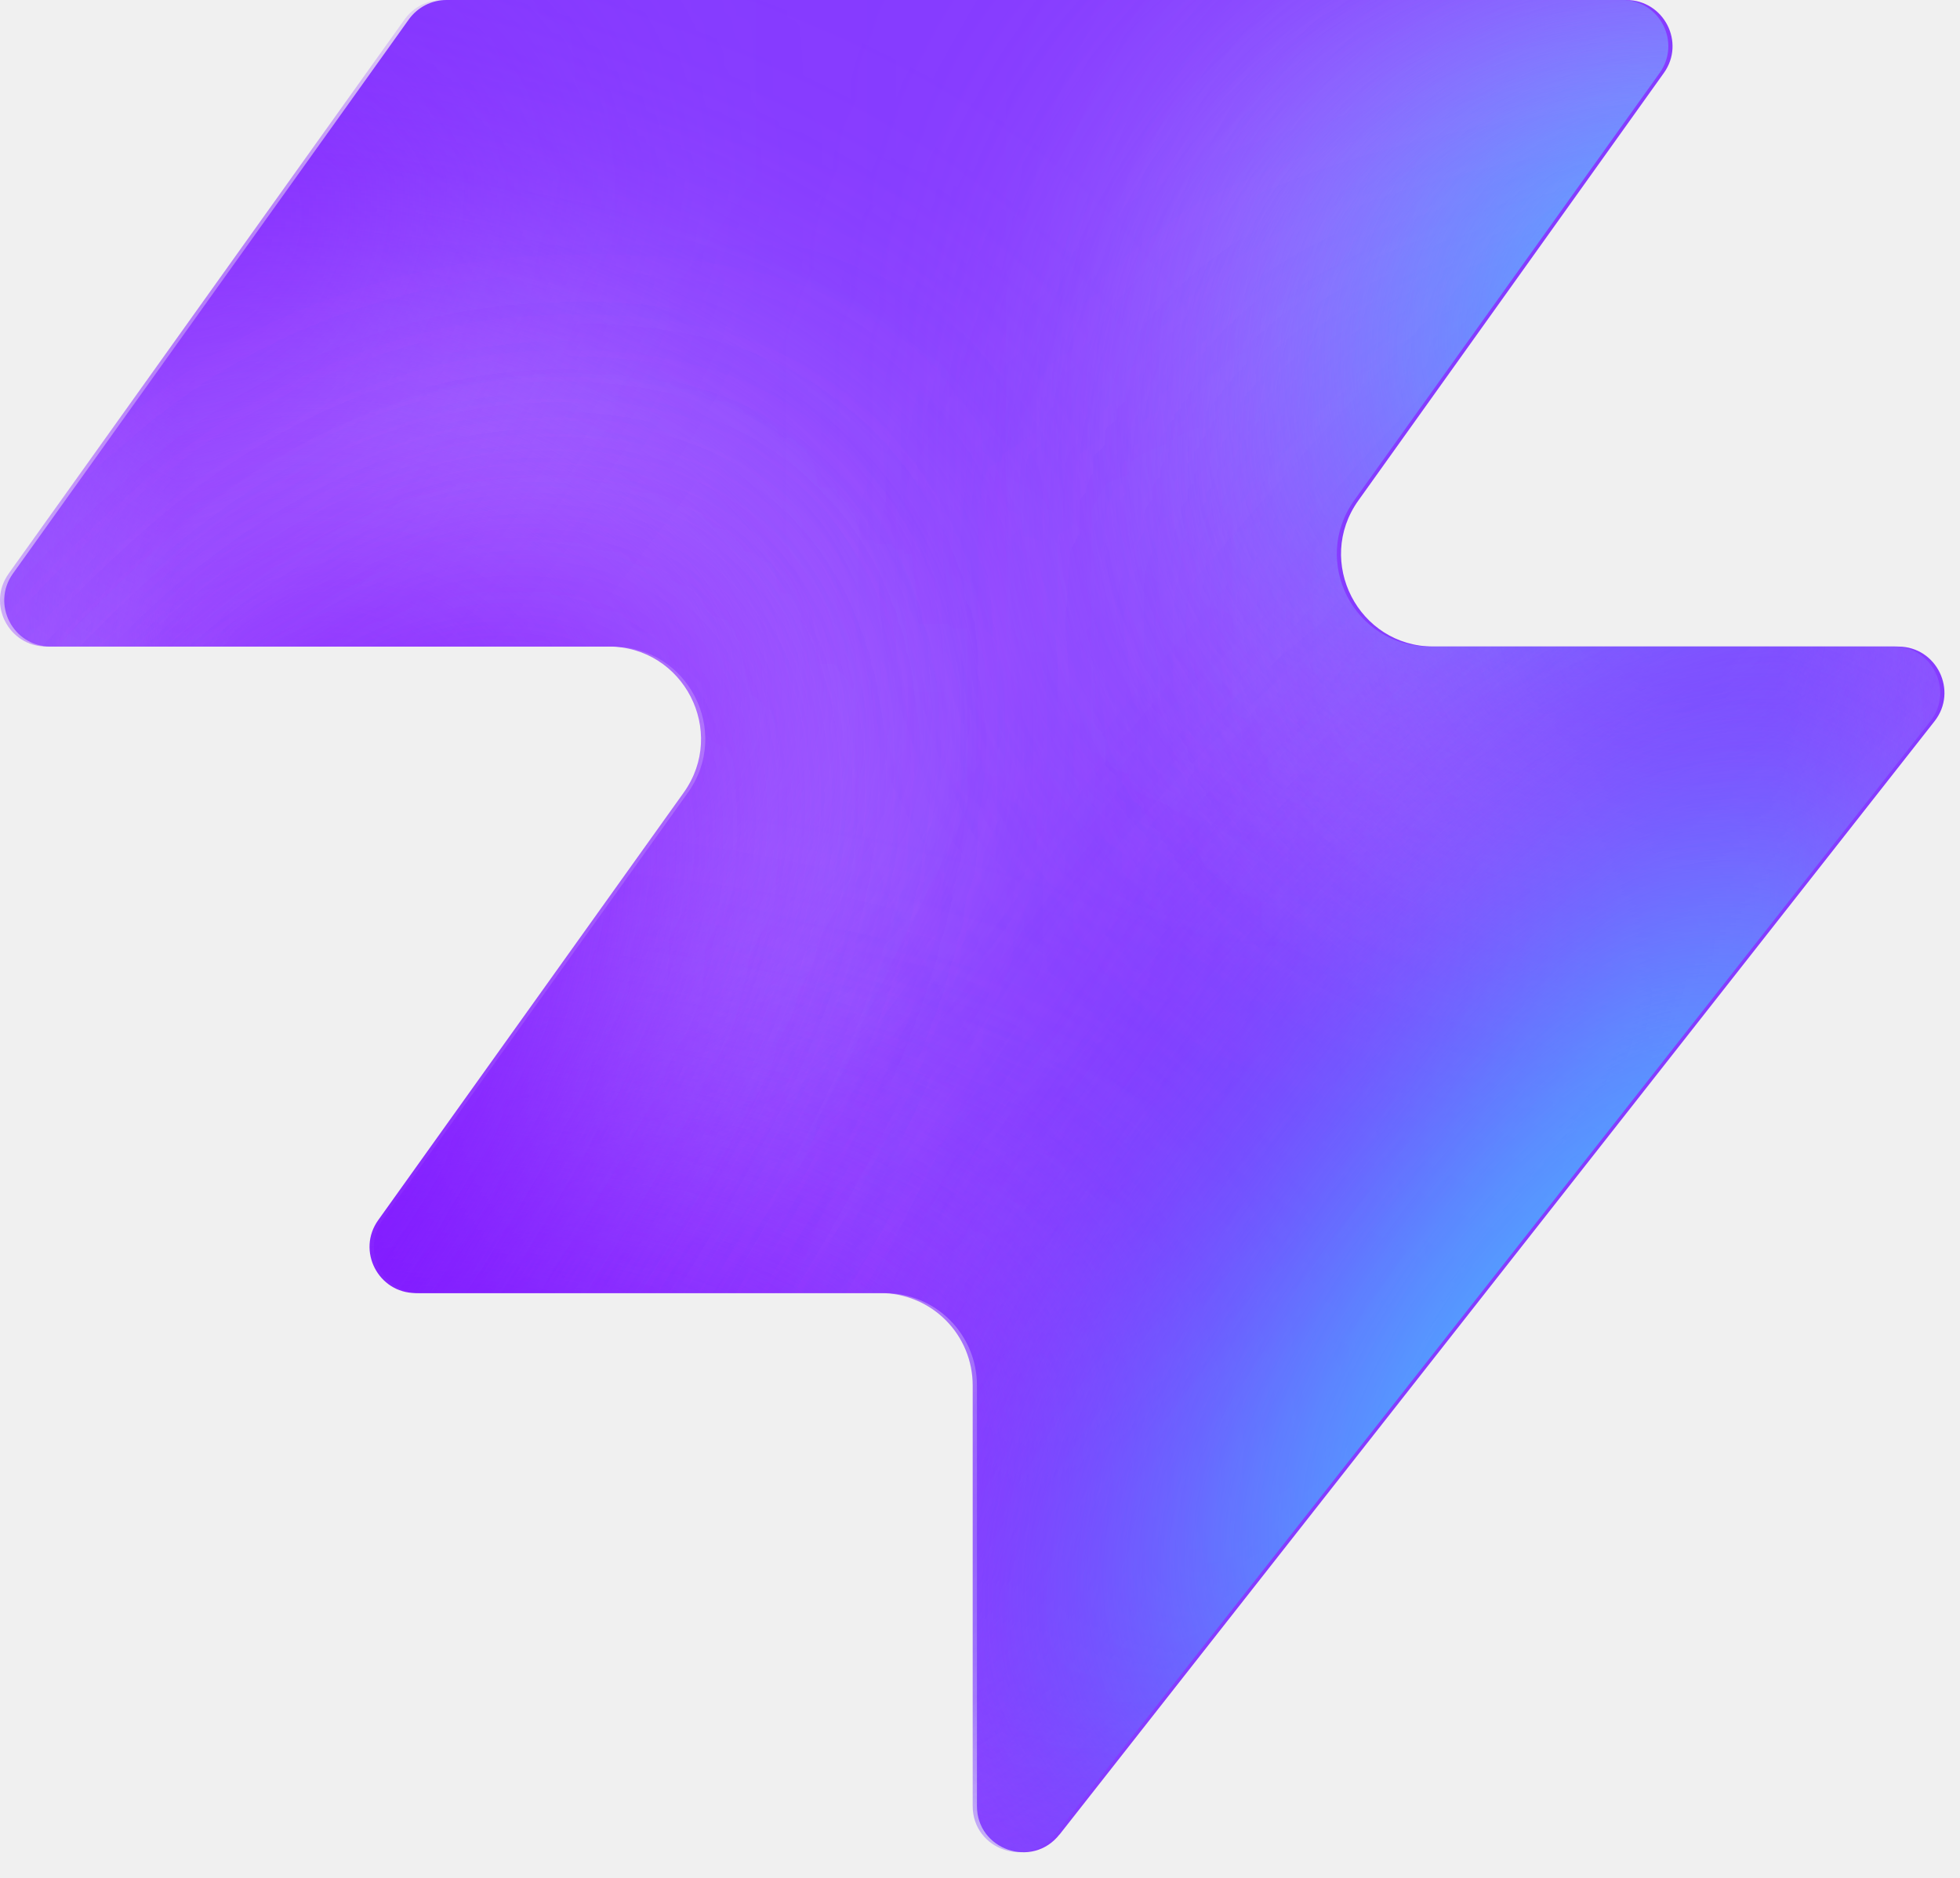
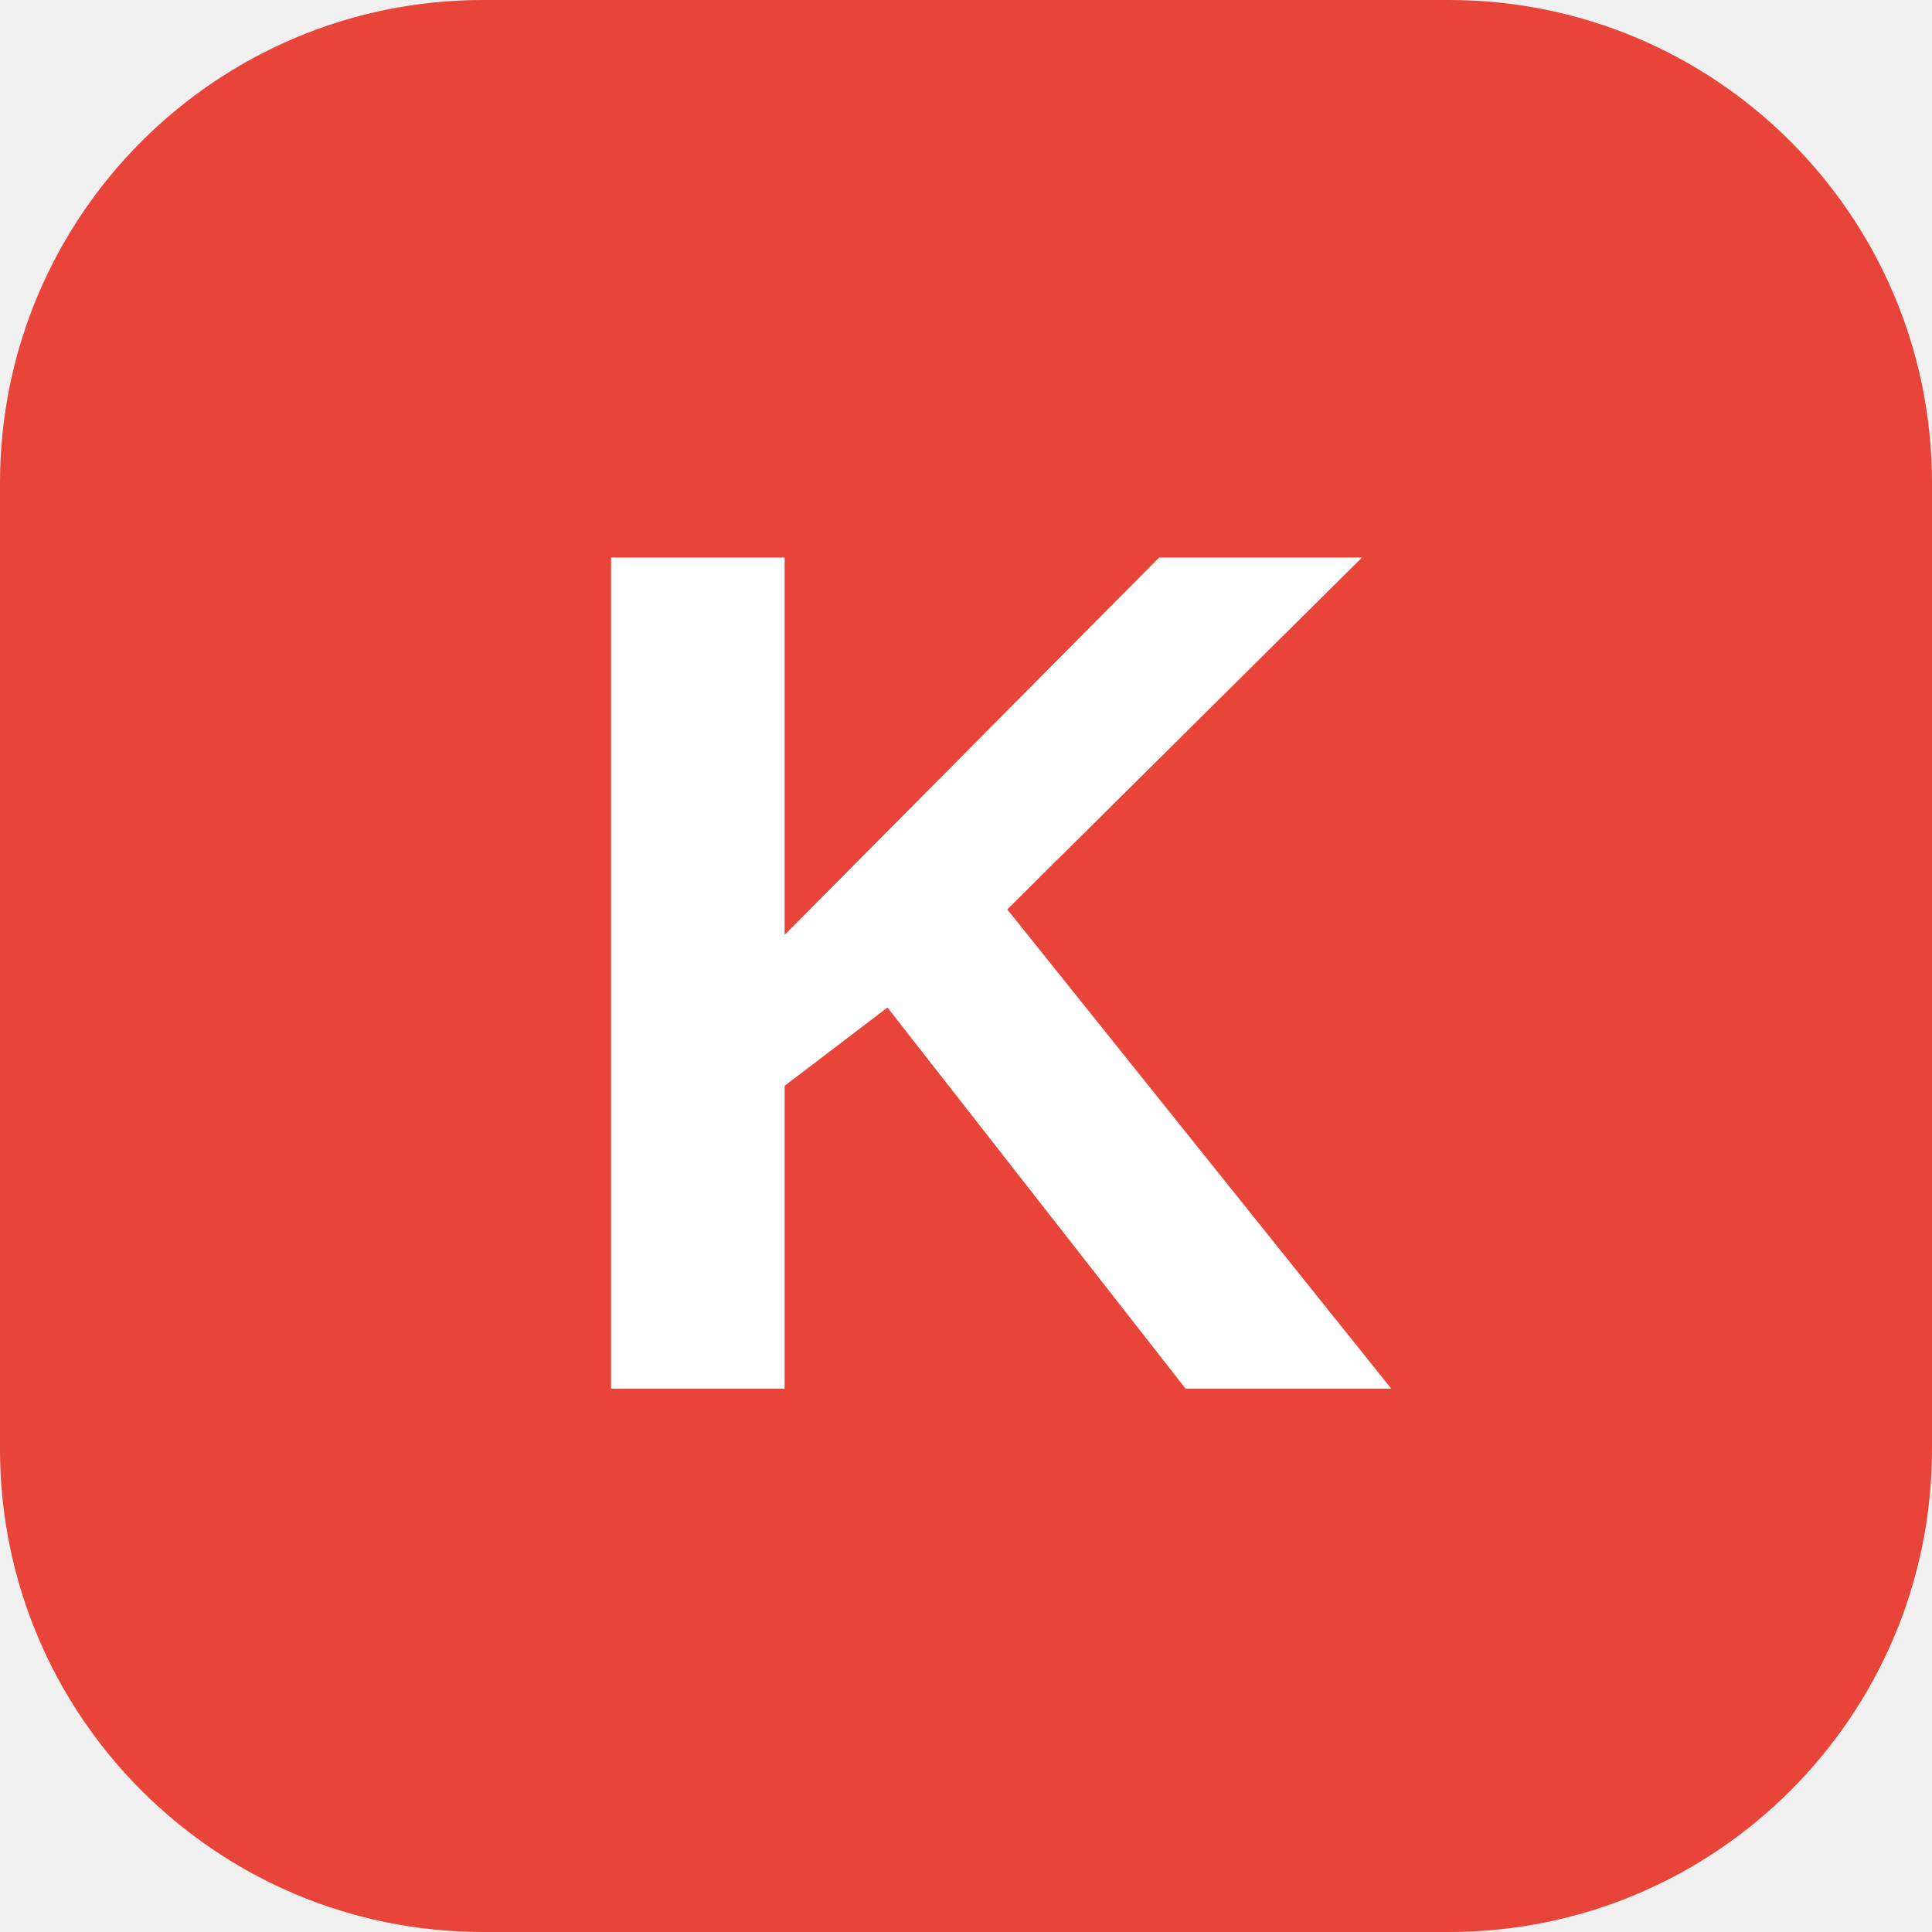
- <svg xmlns="http://www.w3.org/2000/svg" width="48" height="46" fill="none" viewBox="0 0 48 46">
-   <path fill="#863bff" d="M25.946 44.938c-.664.845-2.021.375-2.021-.698V33.937a2.26 2.26 0 0 0-2.262-2.262H10.287c-.92 0-1.456-1.04-.92-1.788l7.48-10.471c1.07-1.497 0-3.578-1.842-3.578H1.237c-.92 0-1.456-1.04-.92-1.788L10.013.474c.214-.297.556-.474.92-.474h28.894c.92 0 1.456 1.04.92 1.788l-7.48 10.471c-1.07 1.498 0 3.579 1.842 3.579h11.377c.943 0 1.473 1.088.89 1.83L25.947 44.94z" style="fill:#863bff;fill:color(display-p3 .525 .23 1);fill-opacity:1" />
-   <mask id="a" width="48" height="46" x="0" y="0" maskUnits="userSpaceOnUse" style="mask-type:alpha">
-     <path fill="#000" d="M25.842 44.938c-.664.844-2.021.375-2.021-.698V33.937a2.26 2.26 0 0 0-2.262-2.262H10.183c-.92 0-1.456-1.04-.92-1.788l7.48-10.471c1.07-1.498 0-3.579-1.842-3.579H1.133c-.92 0-1.456-1.04-.92-1.787L9.91.473c.214-.297.556-.474.92-.474h28.894c.92 0 1.456 1.04.92 1.788l-7.48 10.471c-1.07 1.498 0 3.578 1.842 3.578h11.377c.943 0 1.473 1.088.89 1.832L25.843 44.94z" style="fill:#000;fill-opacity:1" />
-   </mask>
-   <g mask="url(#a)">
-     <g filter="url(#b)">
-       <ellipse cx="5.508" cy="14.704" fill="#ede6ff" rx="5.508" ry="14.704" style="fill:#ede6ff;fill:color(display-p3 .927 .903 1);fill-opacity:1" transform="matrix(.00324 1 1 -.00324 -4.47 31.516)" />
-     </g>
-     <g filter="url(#c)">
-       <ellipse cx="10.399" cy="29.851" fill="#ede6ff" rx="10.399" ry="29.851" style="fill:#ede6ff;fill:color(display-p3 .927 .903 1);fill-opacity:1" transform="matrix(.00324 1 1 -.00324 -39.328 7.883)" />
-     </g>
-     <g filter="url(#d)">
-       <ellipse cx="5.508" cy="30.487" fill="#7e14ff" rx="5.508" ry="30.487" style="fill:#7e14ff;fill:color(display-p3 .492 .077 1);fill-opacity:1" transform="rotate(89.814 -25.913 -14.639)scale(1 -1)" />
-     </g>
-     <g filter="url(#e)">
-       <ellipse cx="5.508" cy="30.599" fill="#7e14ff" rx="5.508" ry="30.599" style="fill:#7e14ff;fill:color(display-p3 .492 .077 1);fill-opacity:1" transform="rotate(89.814 -32.644 -3.334)scale(1 -1)" />
-     </g>
-     <g filter="url(#f)">
-       <ellipse cx="5.508" cy="30.599" fill="#7e14ff" rx="5.508" ry="30.599" style="fill:#7e14ff;fill:color(display-p3 .492 .077 1);fill-opacity:1" transform="matrix(.00324 1 1 -.00324 -34.34 30.47)" />
-     </g>
-     <g filter="url(#g)">
-       <ellipse cx="14.072" cy="22.078" fill="#ede6ff" rx="14.072" ry="22.078" style="fill:#ede6ff;fill:color(display-p3 .927 .903 1);fill-opacity:1" transform="rotate(93.35 24.506 48.493)scale(-1 1)" />
-     </g>
-     <g filter="url(#h)">
-       <ellipse cx="3.47" cy="21.501" fill="#7e14ff" rx="3.47" ry="21.501" style="fill:#7e14ff;fill:color(display-p3 .492 .077 1);fill-opacity:1" transform="rotate(89.009 28.708 47.59)scale(-1 1)" />
-     </g>
-     <g filter="url(#i)">
-       <ellipse cx="3.47" cy="21.501" fill="#7e14ff" rx="3.47" ry="21.501" style="fill:#7e14ff;fill:color(display-p3 .492 .077 1);fill-opacity:1" transform="rotate(89.009 28.708 47.59)scale(-1 1)" />
-     </g>
-     <g filter="url(#j)">
-       <ellipse cx=".387" cy="8.972" fill="#7e14ff" rx="4.407" ry="29.108" style="fill:#7e14ff;fill:color(display-p3 .492 .077 1);fill-opacity:1" transform="rotate(39.51 .387 8.972)" />
-     </g>
-     <g filter="url(#k)">
-       <ellipse cx="47.523" cy="-6.092" fill="#7e14ff" rx="4.407" ry="29.108" style="fill:#7e14ff;fill:color(display-p3 .492 .077 1);fill-opacity:1" transform="rotate(37.892 47.523 -6.092)" />
-     </g>
-     <g filter="url(#l)">
-       <ellipse cx="41.412" cy="6.333" fill="#47bfff" rx="5.971" ry="9.665" style="fill:#47bfff;fill:color(display-p3 .28 .748 1);fill-opacity:1" transform="rotate(37.892 41.412 6.333)" />
-     </g>
-     <g filter="url(#m)">
-       <ellipse cx="-1.879" cy="38.332" fill="#7e14ff" rx="4.407" ry="29.108" style="fill:#7e14ff;fill:color(display-p3 .492 .077 1);fill-opacity:1" transform="rotate(37.892 -1.88 38.332)" />
-     </g>
-     <g filter="url(#n)">
-       <ellipse cx="-1.879" cy="38.332" fill="#7e14ff" rx="4.407" ry="29.108" style="fill:#7e14ff;fill:color(display-p3 .492 .077 1);fill-opacity:1" transform="rotate(37.892 -1.88 38.332)" />
-     </g>
-     <g filter="url(#o)">
-       <ellipse cx="35.651" cy="29.907" fill="#7e14ff" rx="4.407" ry="29.108" style="fill:#7e14ff;fill:color(display-p3 .492 .077 1);fill-opacity:1" transform="rotate(37.892 35.651 29.907)" />
-     </g>
-     <g filter="url(#p)">
-       <ellipse cx="38.418" cy="32.4" fill="#47bfff" rx="5.971" ry="15.297" style="fill:#47bfff;fill:color(display-p3 .28 .748 1);fill-opacity:1" transform="rotate(37.892 38.418 32.4)" />
-     </g>
-   </g>
-   <defs>
-     <filter id="b" width="60.045" height="41.654" x="-19.77" y="16.149" color-interpolation-filters="sRGB" filterUnits="userSpaceOnUse">
-       <feFlood flood-opacity="0" result="BackgroundImageFix" />
-       <feBlend in="SourceGraphic" in2="BackgroundImageFix" result="shape" />
-       <feGaussianBlur result="effect1_foregroundBlur_2002_17158" stdDeviation="7.659" />
-     </filter>
-     <filter id="c" width="90.34" height="51.437" x="-54.613" y="-7.533" color-interpolation-filters="sRGB" filterUnits="userSpaceOnUse">
-       <feFlood flood-opacity="0" result="BackgroundImageFix" />
-       <feBlend in="SourceGraphic" in2="BackgroundImageFix" result="shape" />
-       <feGaussianBlur result="effect1_foregroundBlur_2002_17158" stdDeviation="7.659" />
-     </filter>
-     <filter id="d" width="79.355" height="29.4" x="-49.64" y="2.03" color-interpolation-filters="sRGB" filterUnits="userSpaceOnUse">
-       <feFlood flood-opacity="0" result="BackgroundImageFix" />
-       <feBlend in="SourceGraphic" in2="BackgroundImageFix" result="shape" />
-       <feGaussianBlur result="effect1_foregroundBlur_2002_17158" stdDeviation="4.596" />
-     </filter>
-     <filter id="e" width="79.579" height="29.4" x="-45.045" y="20.029" color-interpolation-filters="sRGB" filterUnits="userSpaceOnUse">
-       <feFlood flood-opacity="0" result="BackgroundImageFix" />
-       <feBlend in="SourceGraphic" in2="BackgroundImageFix" result="shape" />
-       <feGaussianBlur result="effect1_foregroundBlur_2002_17158" stdDeviation="4.596" />
-     </filter>
-     <filter id="f" width="79.579" height="29.4" x="-43.513" y="21.178" color-interpolation-filters="sRGB" filterUnits="userSpaceOnUse">
-       <feFlood flood-opacity="0" result="BackgroundImageFix" />
-       <feBlend in="SourceGraphic" in2="BackgroundImageFix" result="shape" />
-       <feGaussianBlur result="effect1_foregroundBlur_2002_17158" stdDeviation="4.596" />
-     </filter>
-     <filter id="g" width="74.749" height="58.852" x="15.756" y="-17.901" color-interpolation-filters="sRGB" filterUnits="userSpaceOnUse">
-       <feFlood flood-opacity="0" result="BackgroundImageFix" />
-       <feBlend in="SourceGraphic" in2="BackgroundImageFix" result="shape" />
-       <feGaussianBlur result="effect1_foregroundBlur_2002_17158" stdDeviation="7.659" />
-     </filter>
-     <filter id="h" width="61.377" height="25.362" x="23.548" y="2.284" color-interpolation-filters="sRGB" filterUnits="userSpaceOnUse">
-       <feFlood flood-opacity="0" result="BackgroundImageFix" />
-       <feBlend in="SourceGraphic" in2="BackgroundImageFix" result="shape" />
-       <feGaussianBlur result="effect1_foregroundBlur_2002_17158" stdDeviation="4.596" />
-     </filter>
-     <filter id="i" width="61.377" height="25.362" x="23.548" y="2.284" color-interpolation-filters="sRGB" filterUnits="userSpaceOnUse">
-       <feFlood flood-opacity="0" result="BackgroundImageFix" />
-       <feBlend in="SourceGraphic" in2="BackgroundImageFix" result="shape" />
-       <feGaussianBlur result="effect1_foregroundBlur_2002_17158" stdDeviation="4.596" />
-     </filter>
-     <filter id="j" width="56.045" height="63.649" x="-27.636" y="-22.853" color-interpolation-filters="sRGB" filterUnits="userSpaceOnUse">
-       <feFlood flood-opacity="0" result="BackgroundImageFix" />
-       <feBlend in="SourceGraphic" in2="BackgroundImageFix" result="shape" />
-       <feGaussianBlur result="effect1_foregroundBlur_2002_17158" stdDeviation="4.596" />
-     </filter>
-     <filter id="k" width="54.814" height="64.646" x="20.116" y="-38.415" color-interpolation-filters="sRGB" filterUnits="userSpaceOnUse">
-       <feFlood flood-opacity="0" result="BackgroundImageFix" />
-       <feBlend in="SourceGraphic" in2="BackgroundImageFix" result="shape" />
-       <feGaussianBlur result="effect1_foregroundBlur_2002_17158" stdDeviation="4.596" />
-     </filter>
-     <filter id="l" width="33.541" height="35.313" x="24.641" y="-11.323" color-interpolation-filters="sRGB" filterUnits="userSpaceOnUse">
-       <feFlood flood-opacity="0" result="BackgroundImageFix" />
-       <feBlend in="SourceGraphic" in2="BackgroundImageFix" result="shape" />
-       <feGaussianBlur result="effect1_foregroundBlur_2002_17158" stdDeviation="4.596" />
-     </filter>
-     <filter id="m" width="54.814" height="64.646" x="-29.286" y="6.009" color-interpolation-filters="sRGB" filterUnits="userSpaceOnUse">
-       <feFlood flood-opacity="0" result="BackgroundImageFix" />
-       <feBlend in="SourceGraphic" in2="BackgroundImageFix" result="shape" />
-       <feGaussianBlur result="effect1_foregroundBlur_2002_17158" stdDeviation="4.596" />
-     </filter>
-     <filter id="n" width="54.814" height="64.646" x="-29.286" y="6.009" color-interpolation-filters="sRGB" filterUnits="userSpaceOnUse">
-       <feFlood flood-opacity="0" result="BackgroundImageFix" />
-       <feBlend in="SourceGraphic" in2="BackgroundImageFix" result="shape" />
-       <feGaussianBlur result="effect1_foregroundBlur_2002_17158" stdDeviation="4.596" />
-     </filter>
-     <filter id="o" width="54.814" height="64.646" x="8.244" y="-2.416" color-interpolation-filters="sRGB" filterUnits="userSpaceOnUse">
-       <feFlood flood-opacity="0" result="BackgroundImageFix" />
-       <feBlend in="SourceGraphic" in2="BackgroundImageFix" result="shape" />
-       <feGaussianBlur result="effect1_foregroundBlur_2002_17158" stdDeviation="4.596" />
-     </filter>
-     <filter id="p" width="39.409" height="43.623" x="18.713" y="10.588" color-interpolation-filters="sRGB" filterUnits="userSpaceOnUse">
-       <feFlood flood-opacity="0" result="BackgroundImageFix" />
-       <feBlend in="SourceGraphic" in2="BackgroundImageFix" result="shape" />
-       <feGaussianBlur result="effect1_foregroundBlur_2002_17158" stdDeviation="4.596" />
-     </filter>
-   </defs>
+ <svg xmlns="http://www.w3.org/2000/svg" viewBox="0 0 32 32">
+   <rect width="32" height="32" rx="8" fill="#e8443a" />
+   <text x="16" y="23" font-family="Arial Black,Arial,sans-serif" font-size="20" font-weight="900" fill="#fff" text-anchor="middle">K</text>
</svg>
